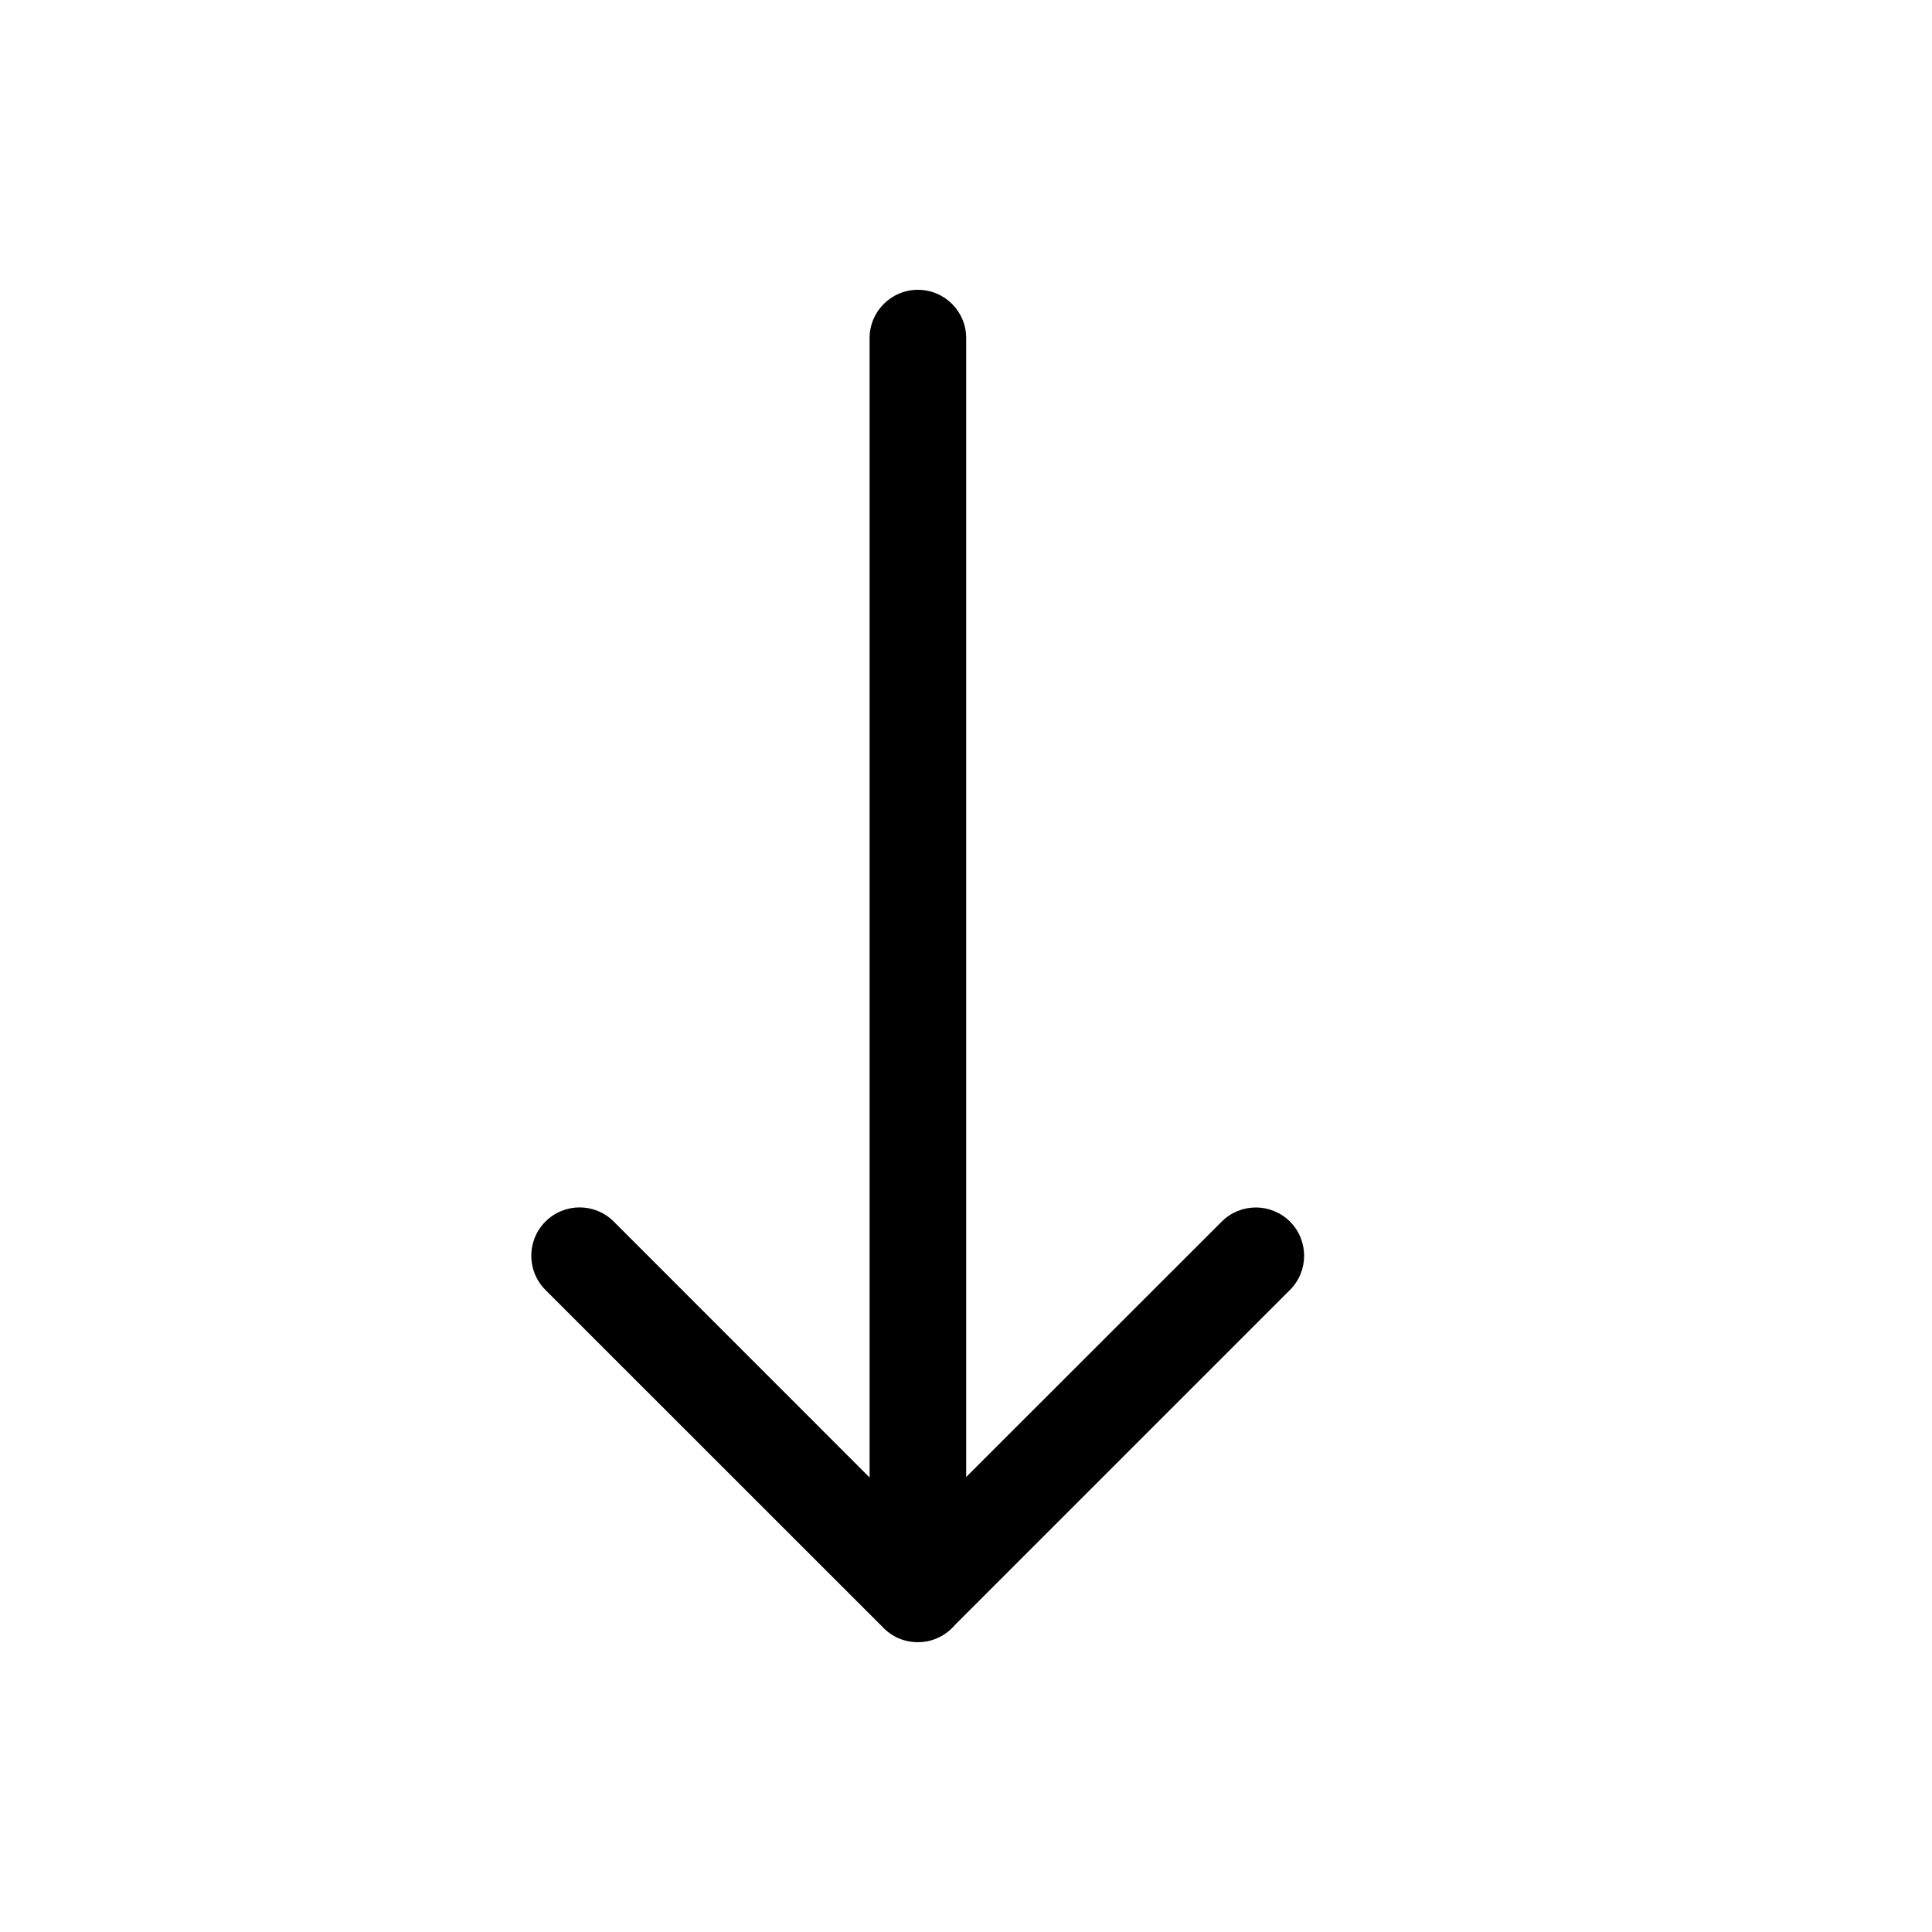
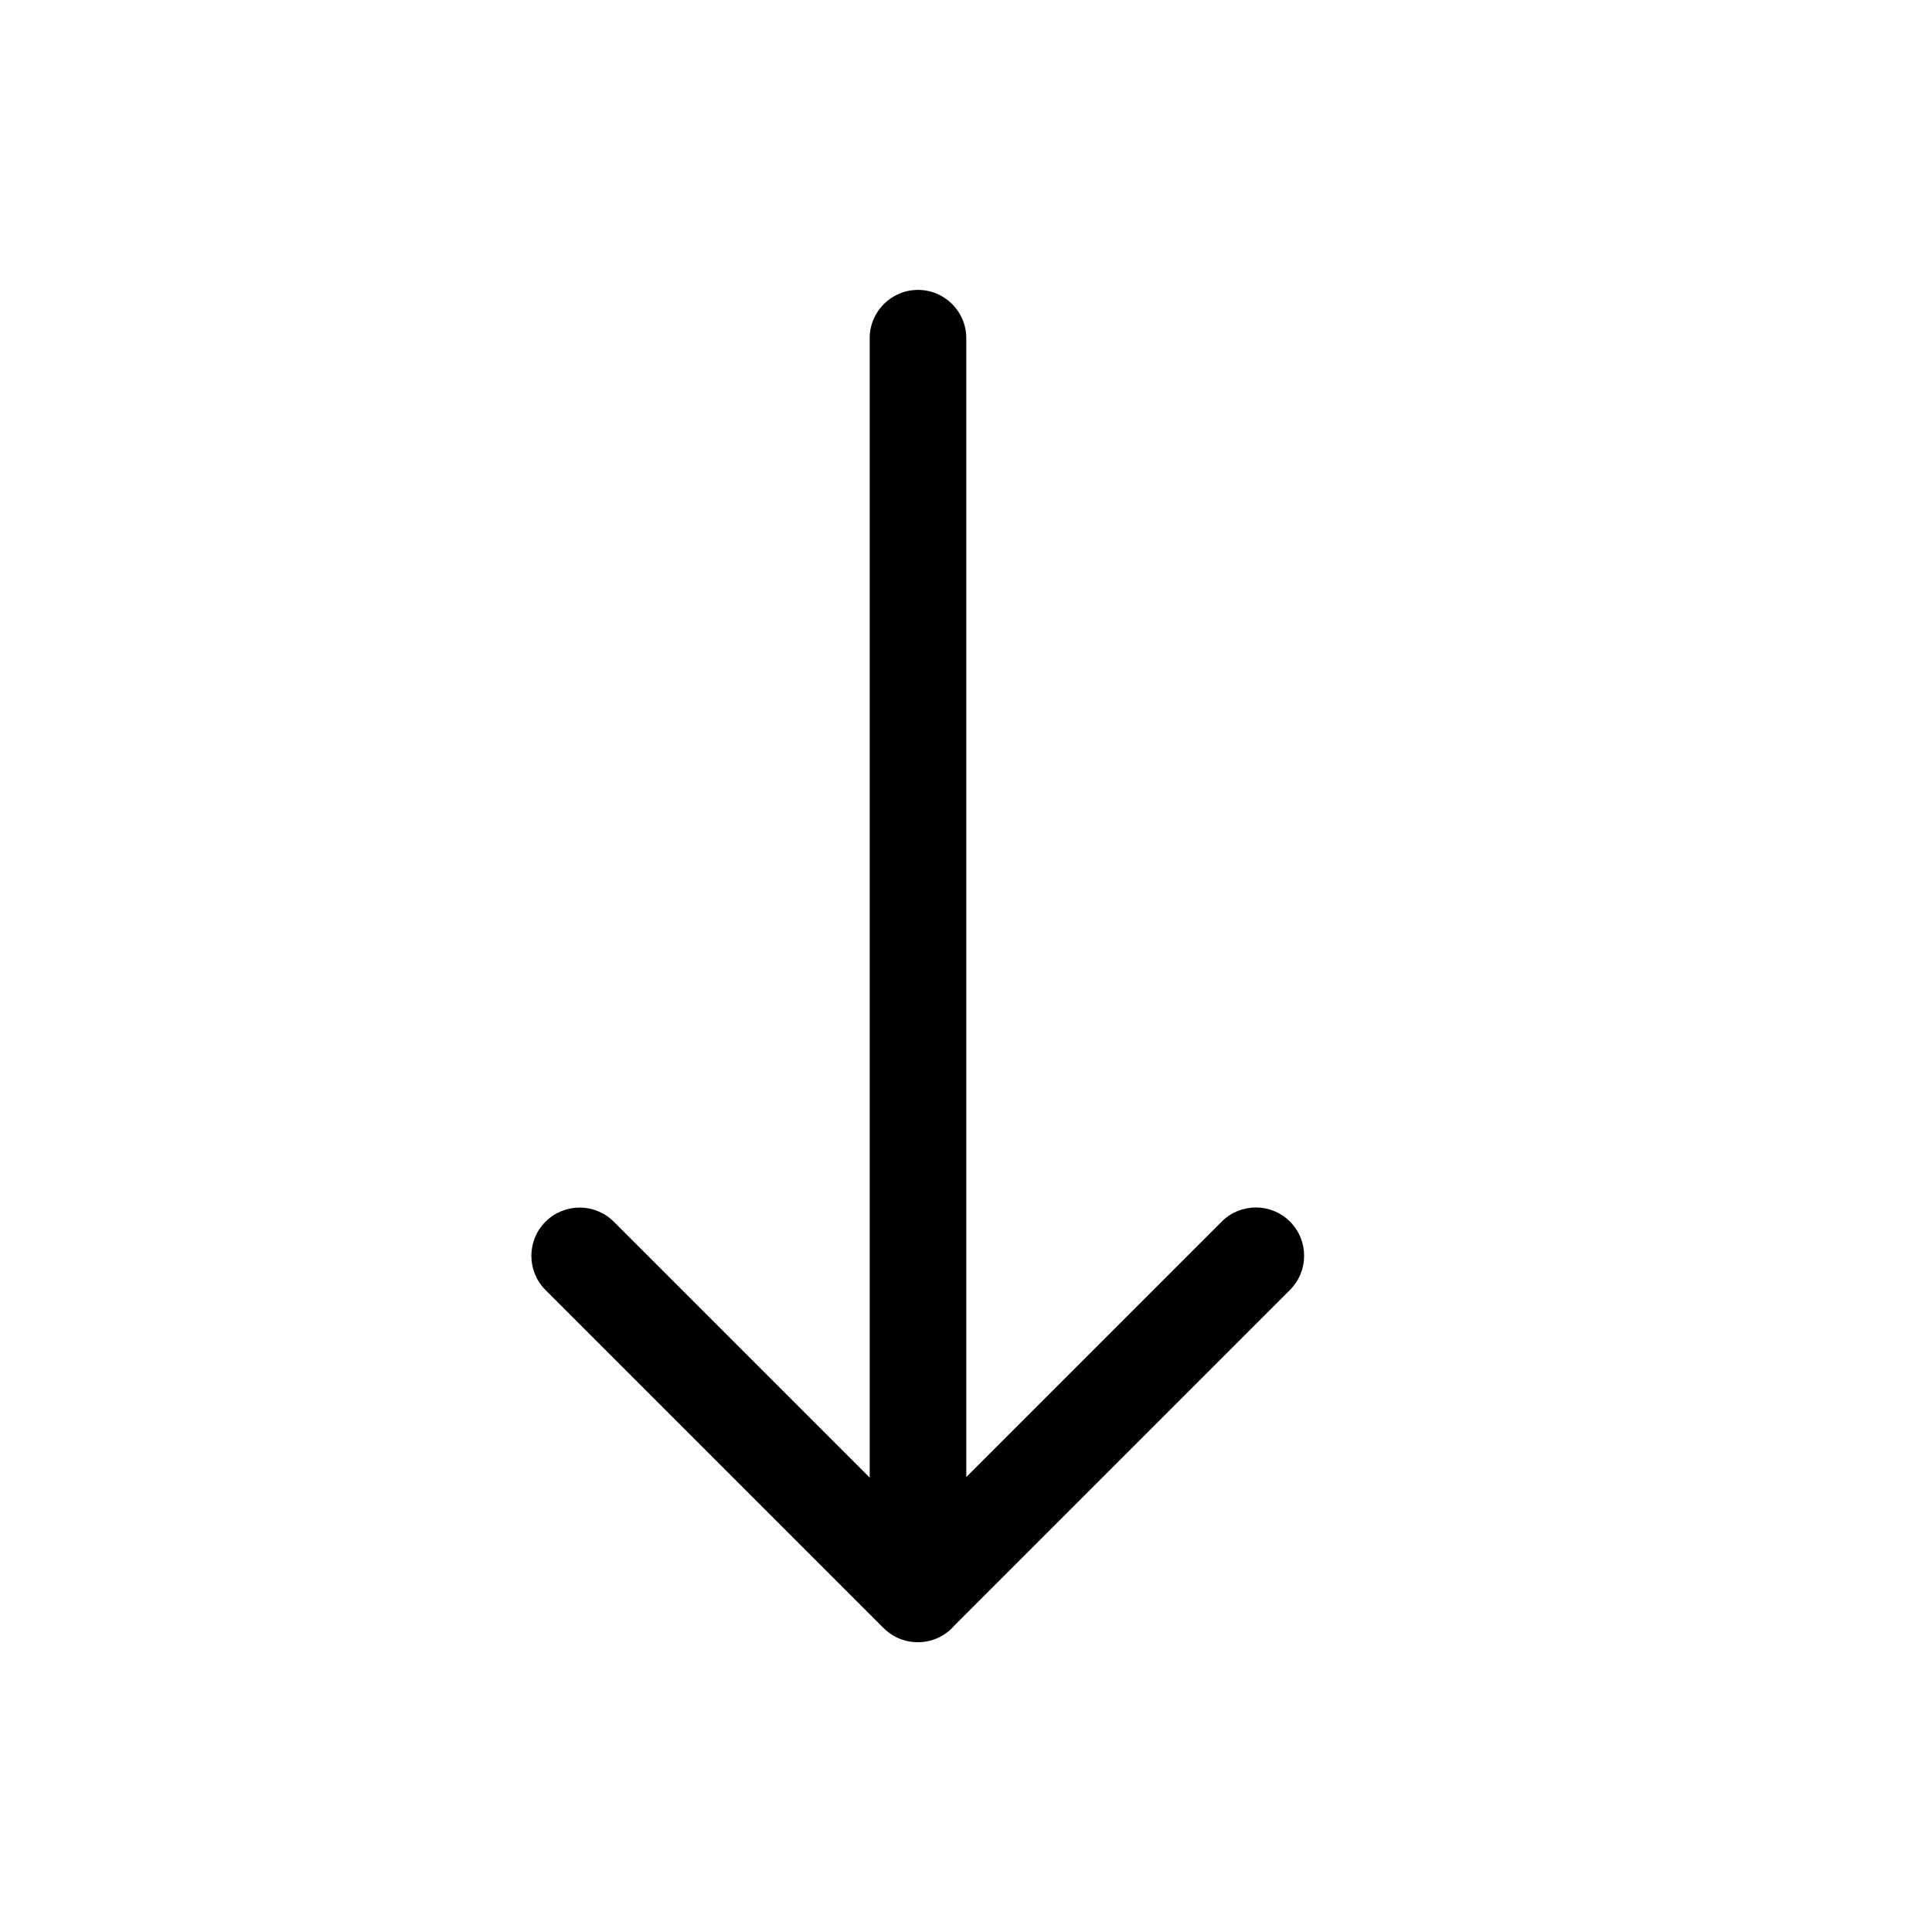
- <svg xmlns="http://www.w3.org/2000/svg" width="20" height="20" viewBox="0 0 20 20" fill="none">
-   <path d="M10.002 15.29L12.647 12.646C12.842 12.451 13.159 12.451 13.354 12.646C13.549 12.841 13.549 13.158 13.354 13.353L9.886 16.821C9.794 16.93 9.656 17 9.502 17H9.501C9.422 17 9.343 16.982 9.272 16.945C9.227 16.922 9.184 16.891 9.146 16.853L9.137 16.843L5.646 13.353C5.451 13.158 5.451 12.841 5.646 12.646C5.842 12.45 6.158 12.45 6.354 12.646L9.002 15.295V3.5C9.002 3.224 9.226 3 9.502 3C9.779 3 10.002 3.224 10.002 3.5V15.29Z" fill="black" />
+ <svg xmlns="http://www.w3.org/2000/svg" version="1.1" width="20" height="20" viewBox="0 0 20 20">
+   <path d="M10.003 15.29l2.644-2.644c0.195-0.195 0.512-0.195 0.707 0s0.195 0.512 0 0.707l-3.468 3.468c-0.092 0.109-0.229 0.179-0.383 0.179h-0.002c-0.079 0-0.157-0.018-0.229-0.055-0.045-0.023-0.087-0.054-0.125-0.091l-0.010-0.010-3.49-3.49c-0.195-0.195-0.195-0.512 0-0.707s0.512-0.195 0.707 0l2.649 2.649v-11.795c0-0.276 0.224-0.5 0.5-0.5s0.5 0.224 0.5 0.5v11.79z" />
</svg>
